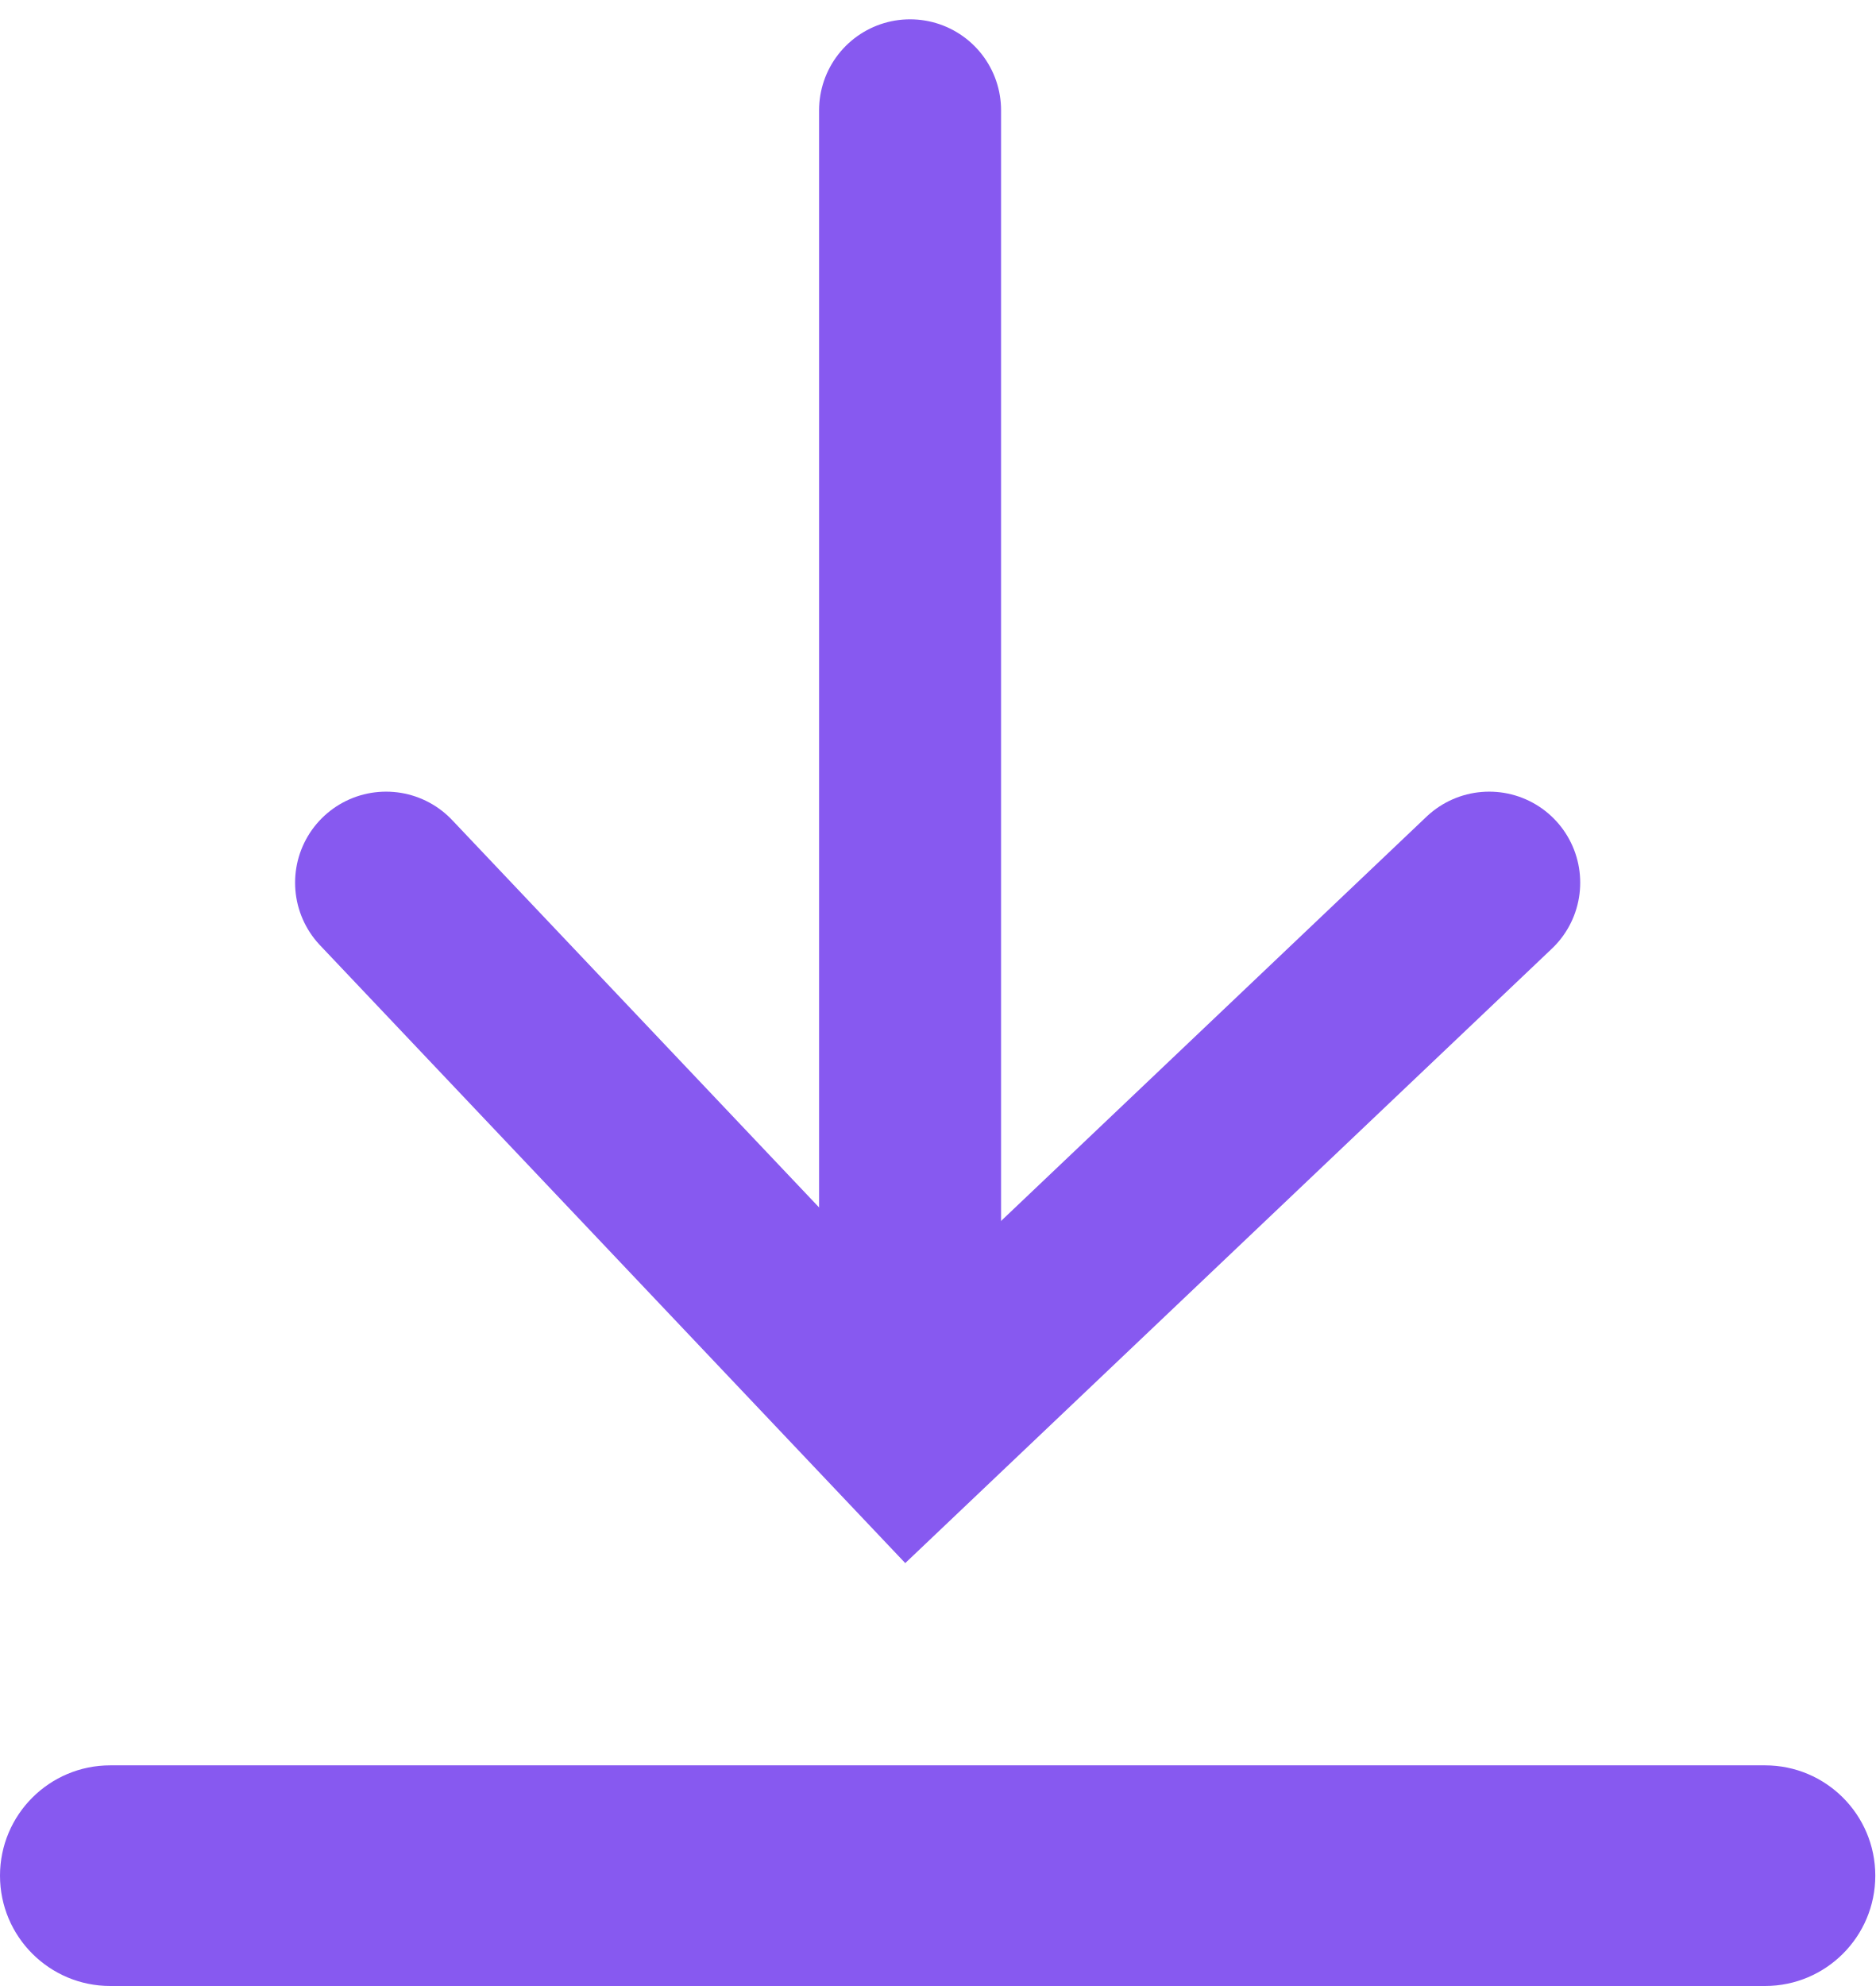
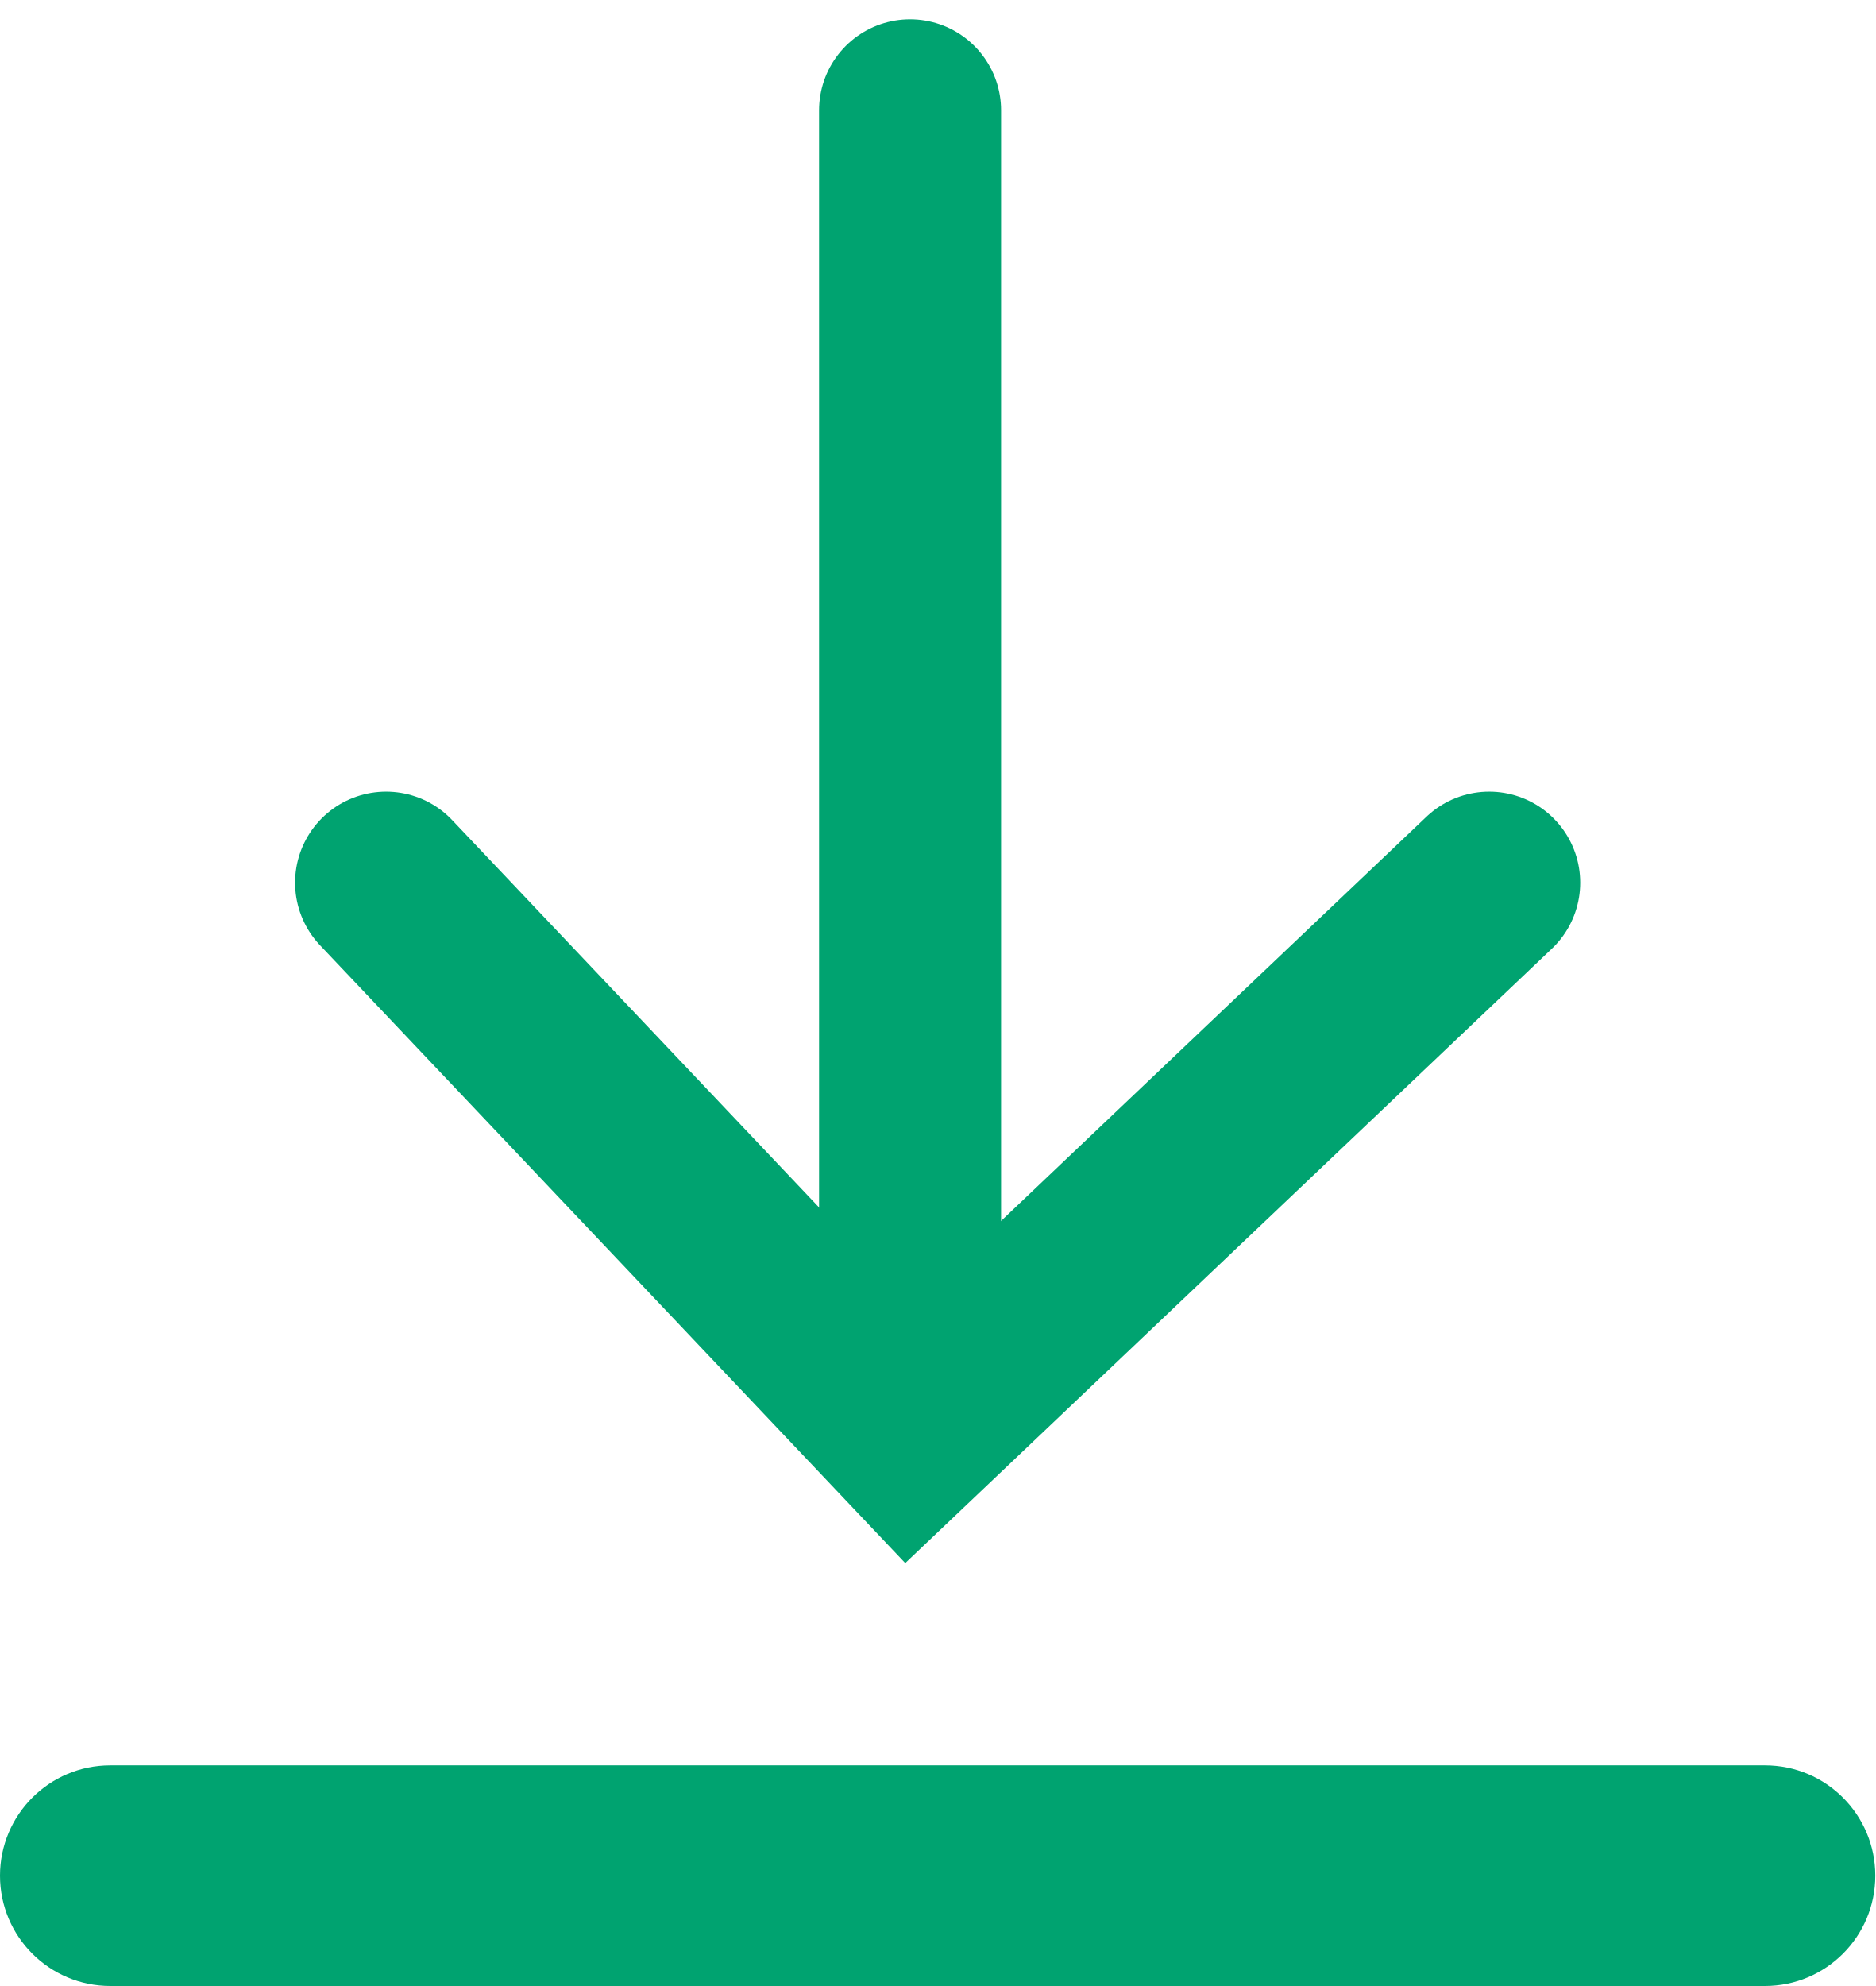
<svg xmlns="http://www.w3.org/2000/svg" width="34px" height="36px" viewBox="0 0 34 36" version="1.1">
  <g id="页面-1" stroke="none" stroke-width="1" fill="none" fill-rule="evenodd">
    <g id="查询数据" transform="translate(-574, -1263)">
      <g id="评论工具条" transform="translate(0, 1229)">
-         <g id="编组" transform="translate(574, 33)">
-           <g id="下载" transform="translate(0, 3)">
-             <rect id="矩形" fill="#8759F0" x="0" y="30" width="34" height="4" rx="2" />
-             <polyline id="路径-2" stroke="#8759F0" stroke-width="3.3" stroke-linecap="round" points="7 14 16.474 24 27 14" />
-             <line x1="16.5" y1="0" x2="16.5" y2="23" id="路径-3" stroke="#8759F0" stroke-width="3.3" fill="#8759F0" stroke-linecap="round" />
-           </g>
+         <g id="下载" transform="translate(574, 36)">
+           <rect id="矩形" fill="#00A370" x="0" y="30" width="34" height="4" rx="2" />
+           <polyline id="路径-2" stroke="#00A370" stroke-width="3.3" stroke-linecap="round" points="7 14 16.474 24 27 14" />
+           <line x1="16.5" y1="0" x2="16.5" y2="23" id="路径-3" stroke="#00A370" stroke-width="3.3" fill="#00A370" stroke-linecap="round" />
        </g>
      </g>
    </g>
  </g>
</svg>
